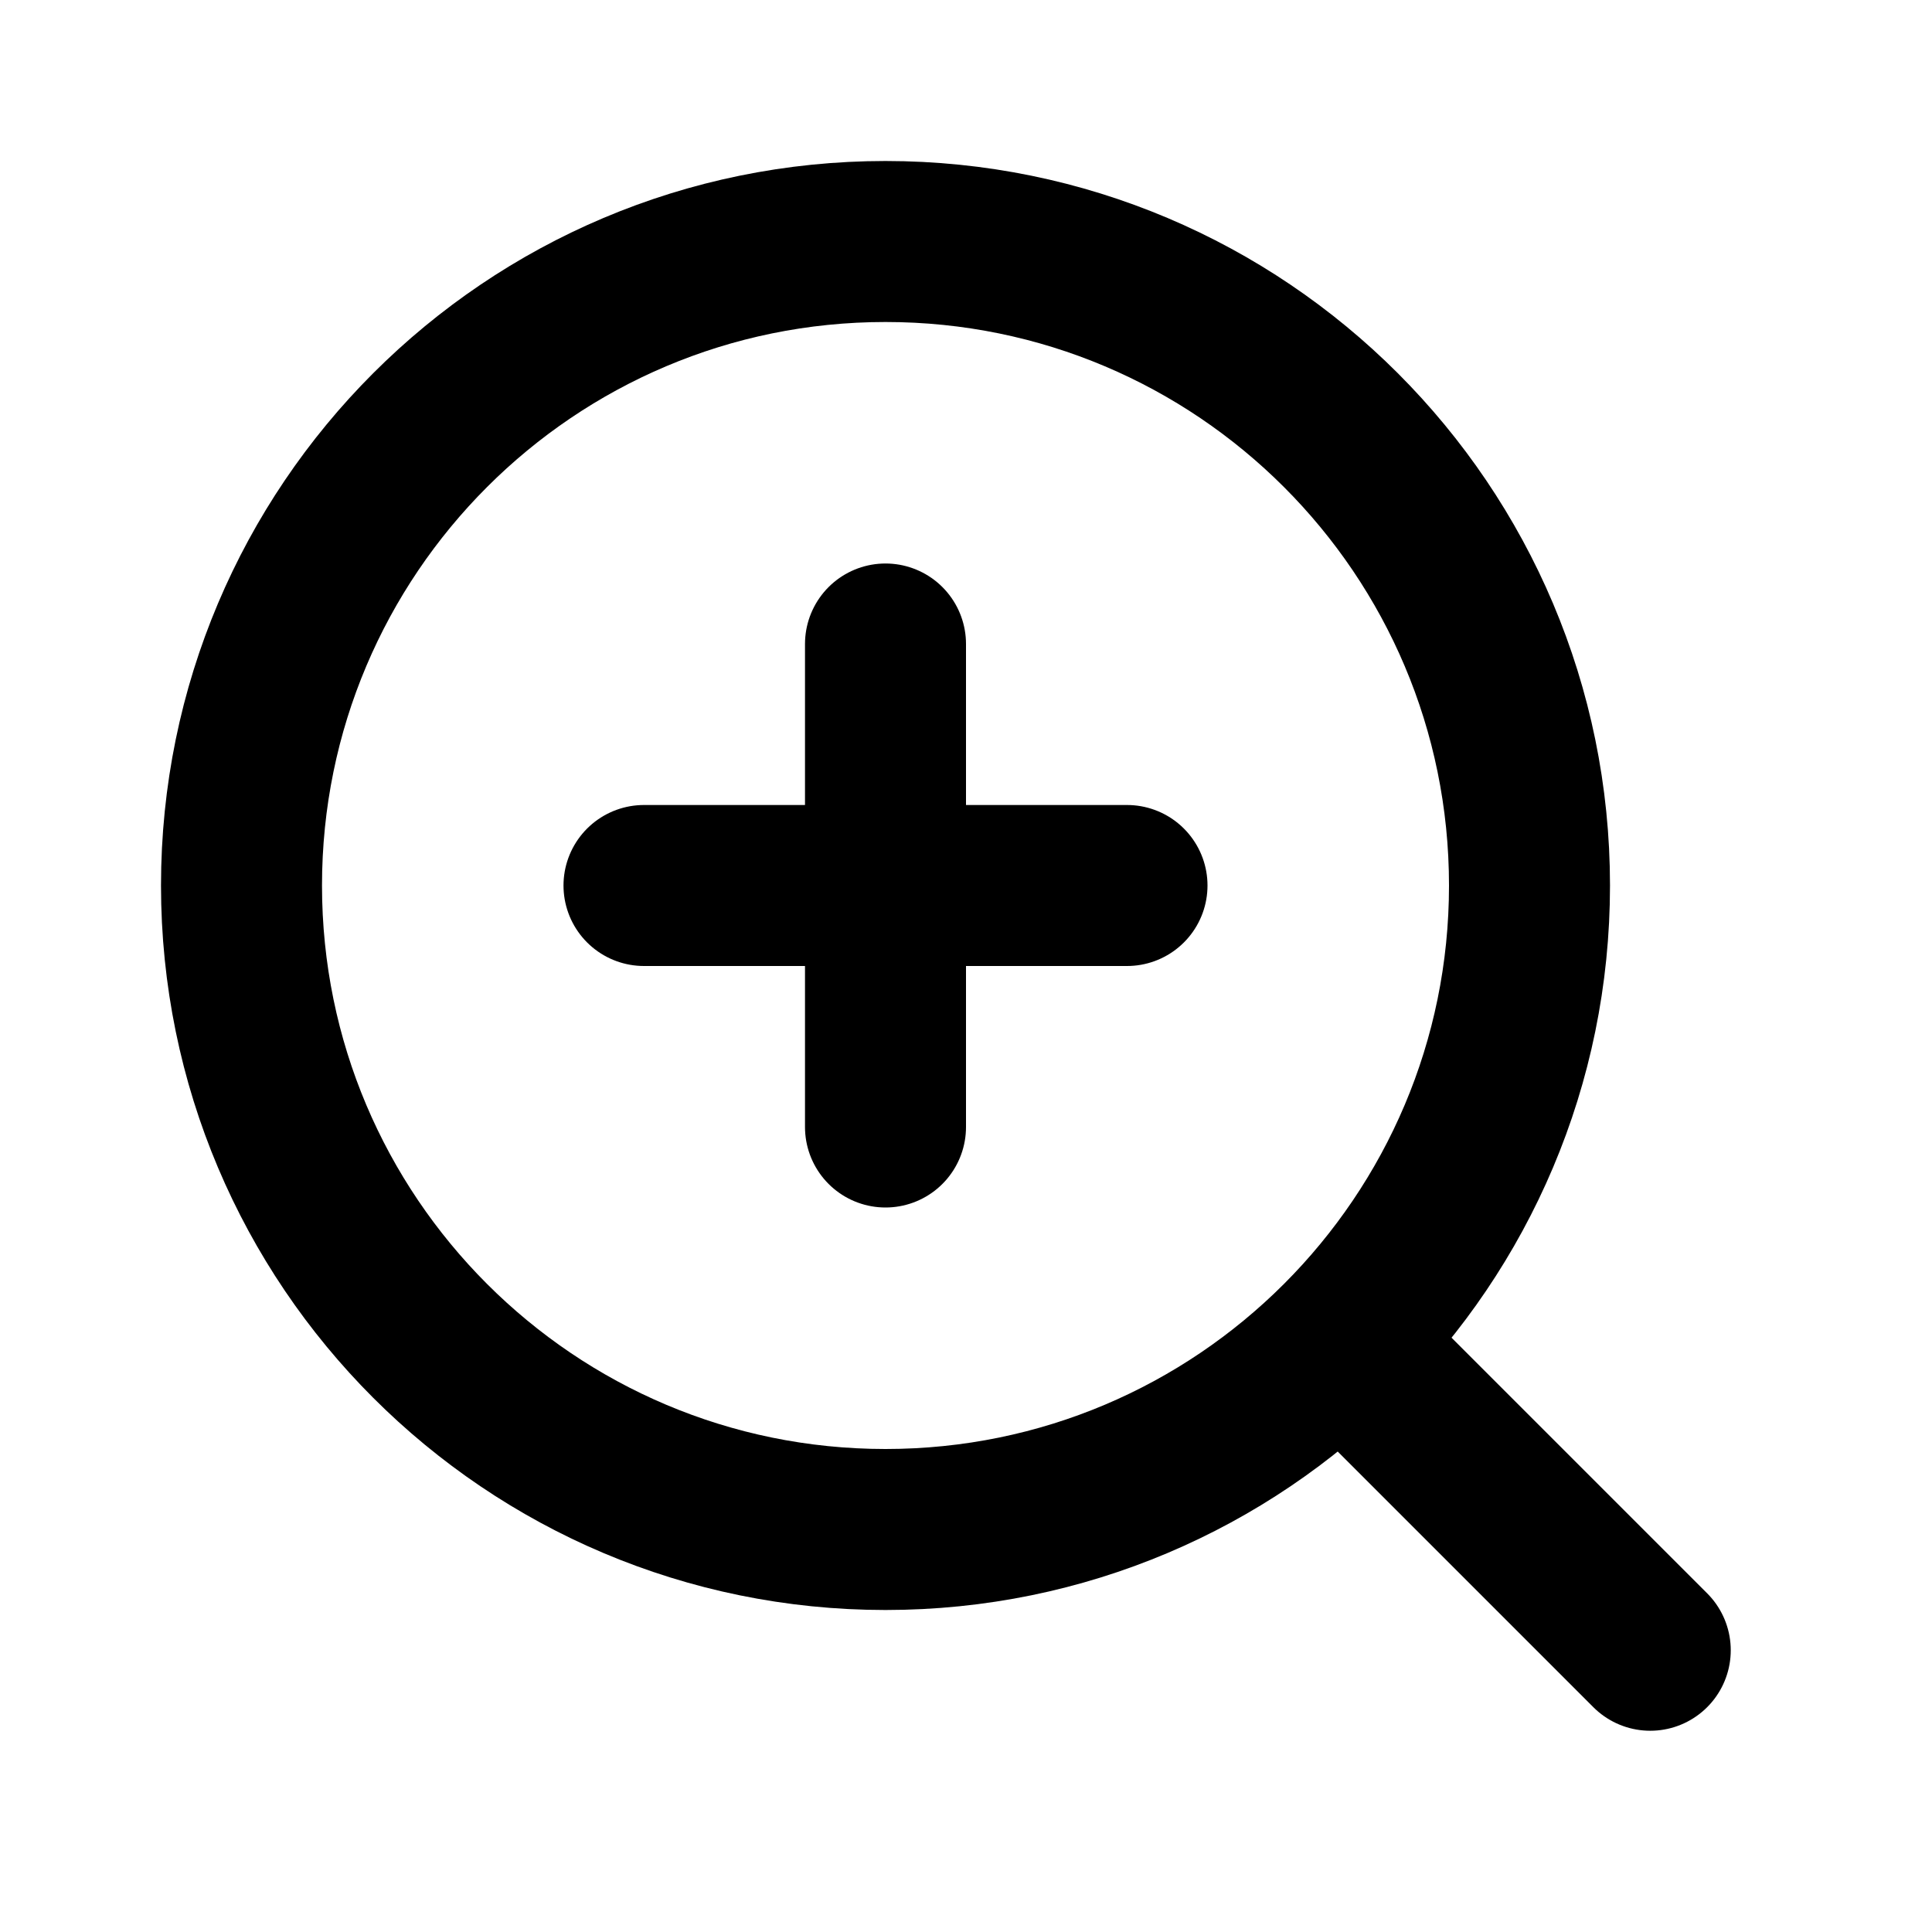
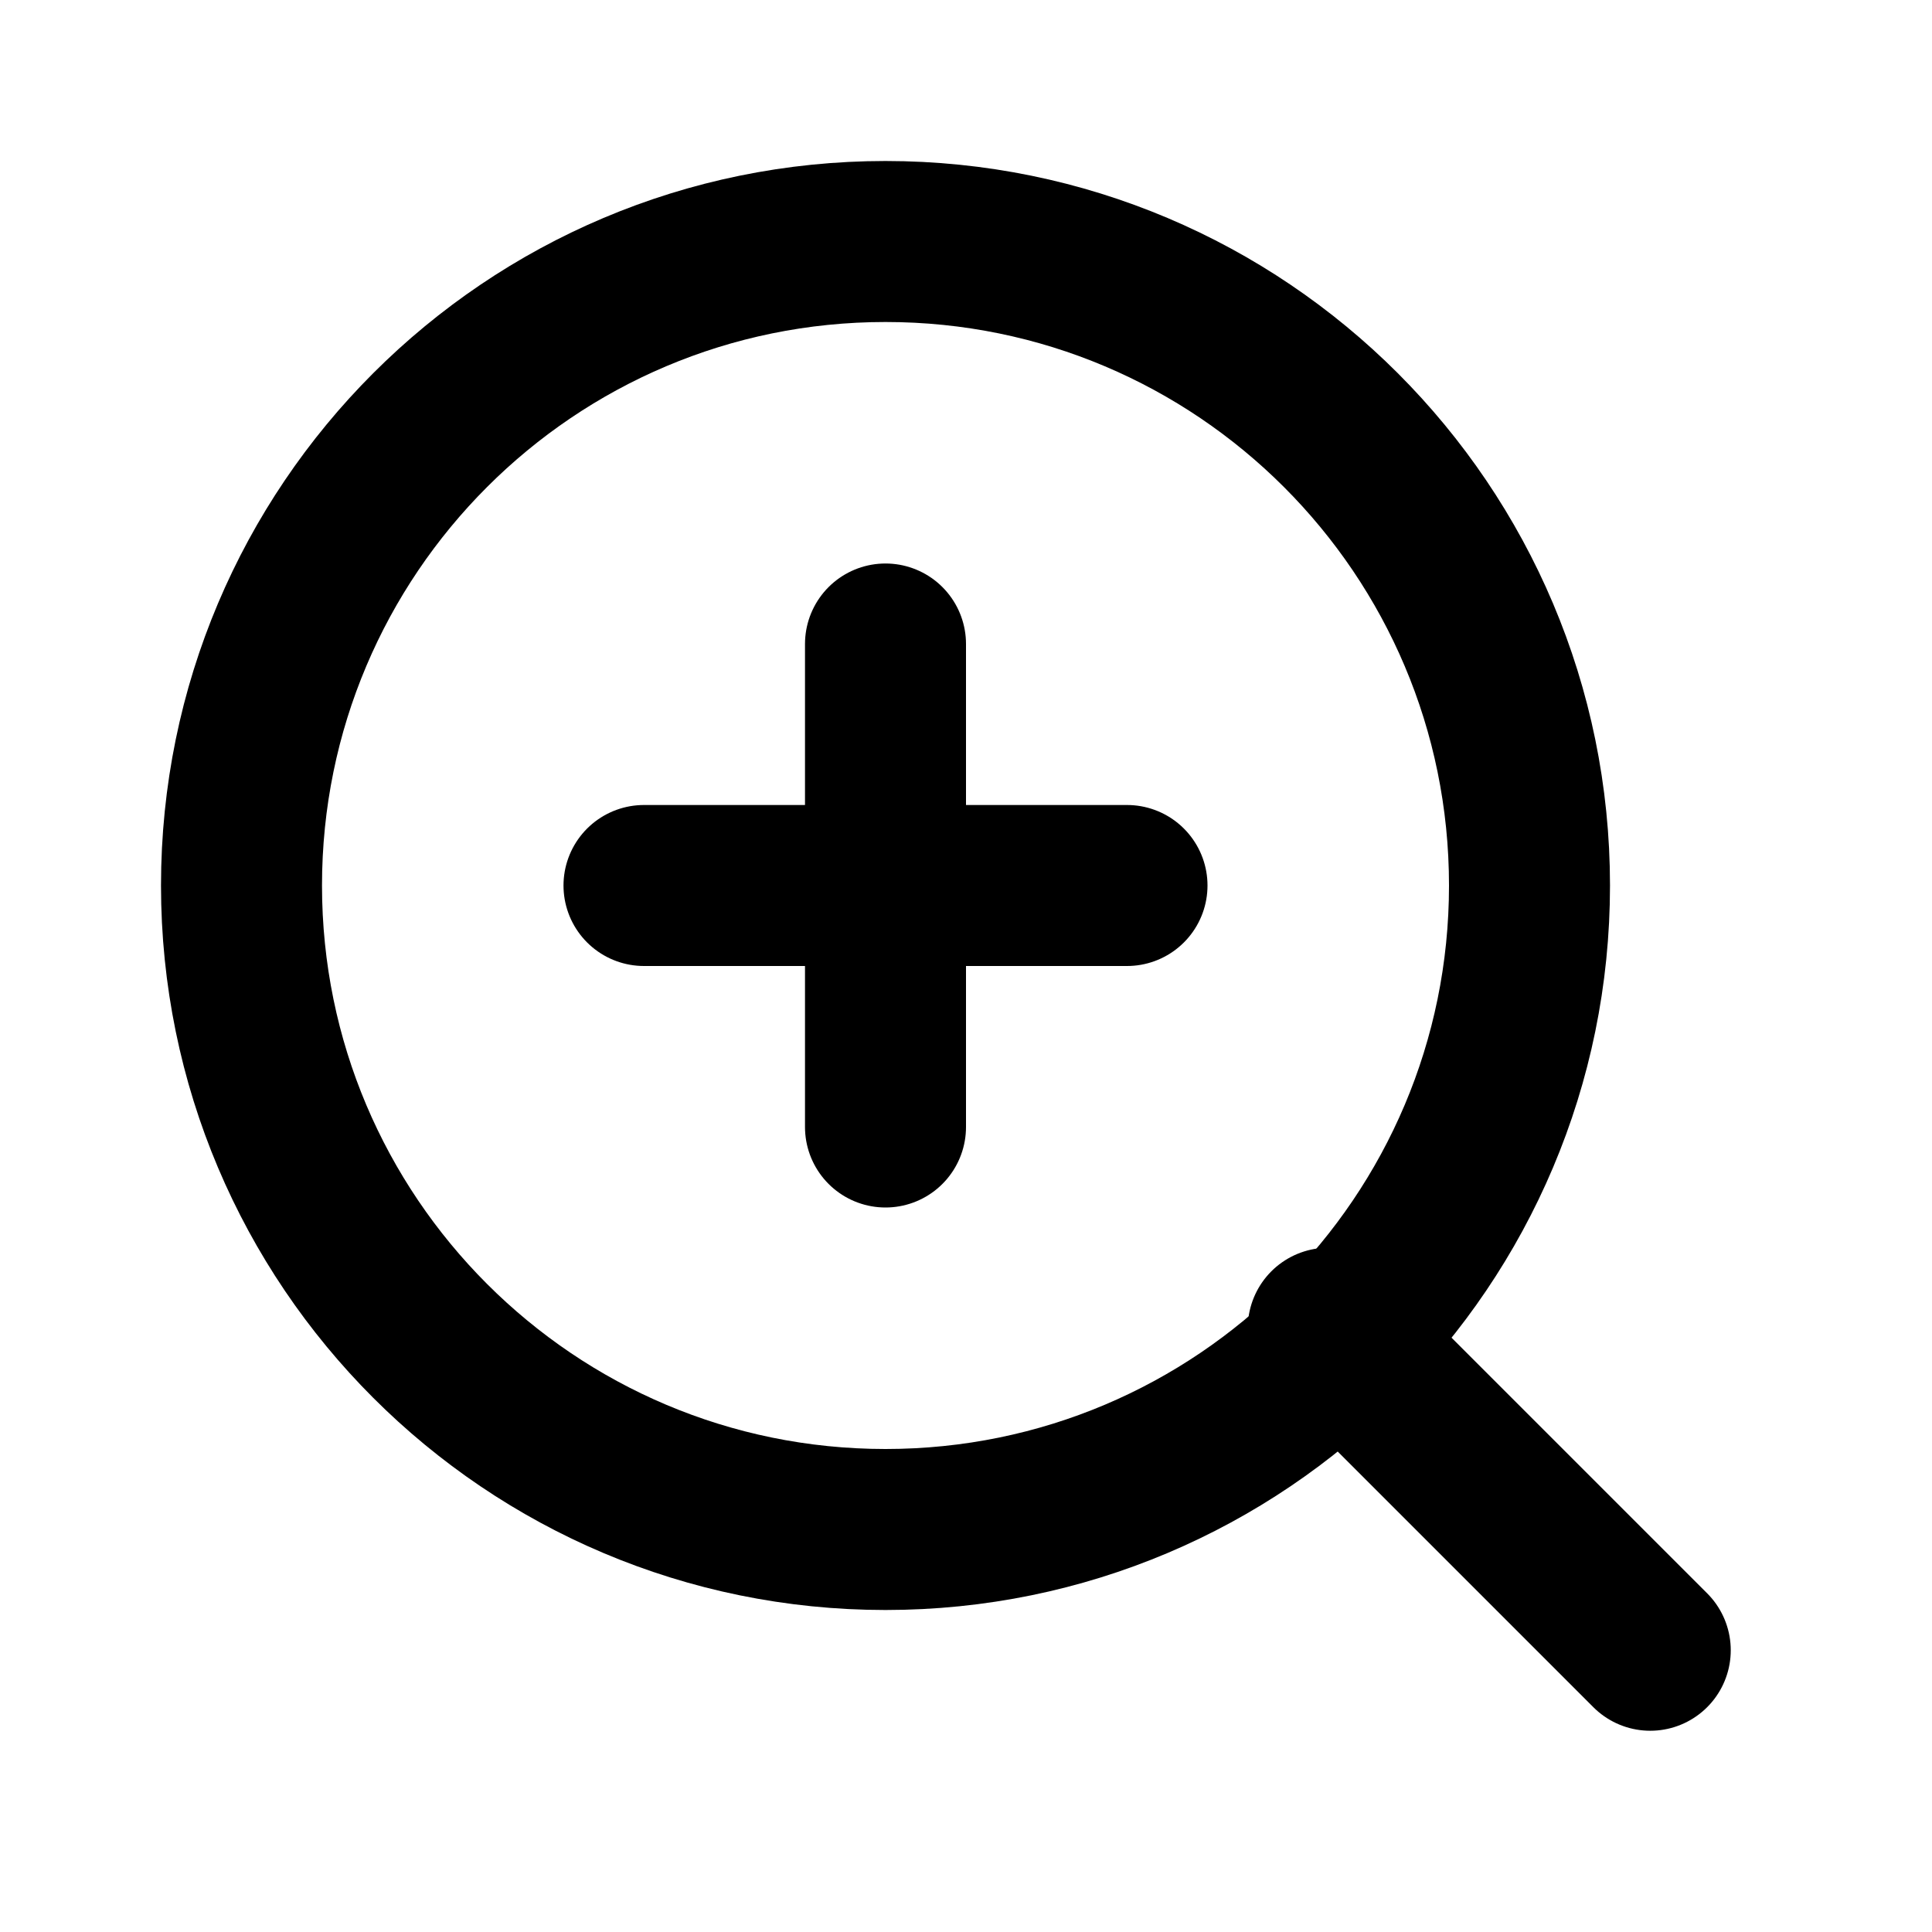
<svg xmlns="http://www.w3.org/2000/svg" viewBox="0 0 24 24" fill="none" stroke="currentColor" stroke-width="2" stroke-linecap="round" stroke-linejoin="round">
  <circle cx="11" cy="11" r="8" />
-   <path d="M16.7 16.7 20.5 20.5" />
+   <path d="M16.5 16.5 20.5 20.5" />
  <path d="M11 8v6M8 11h6" />
</svg>
